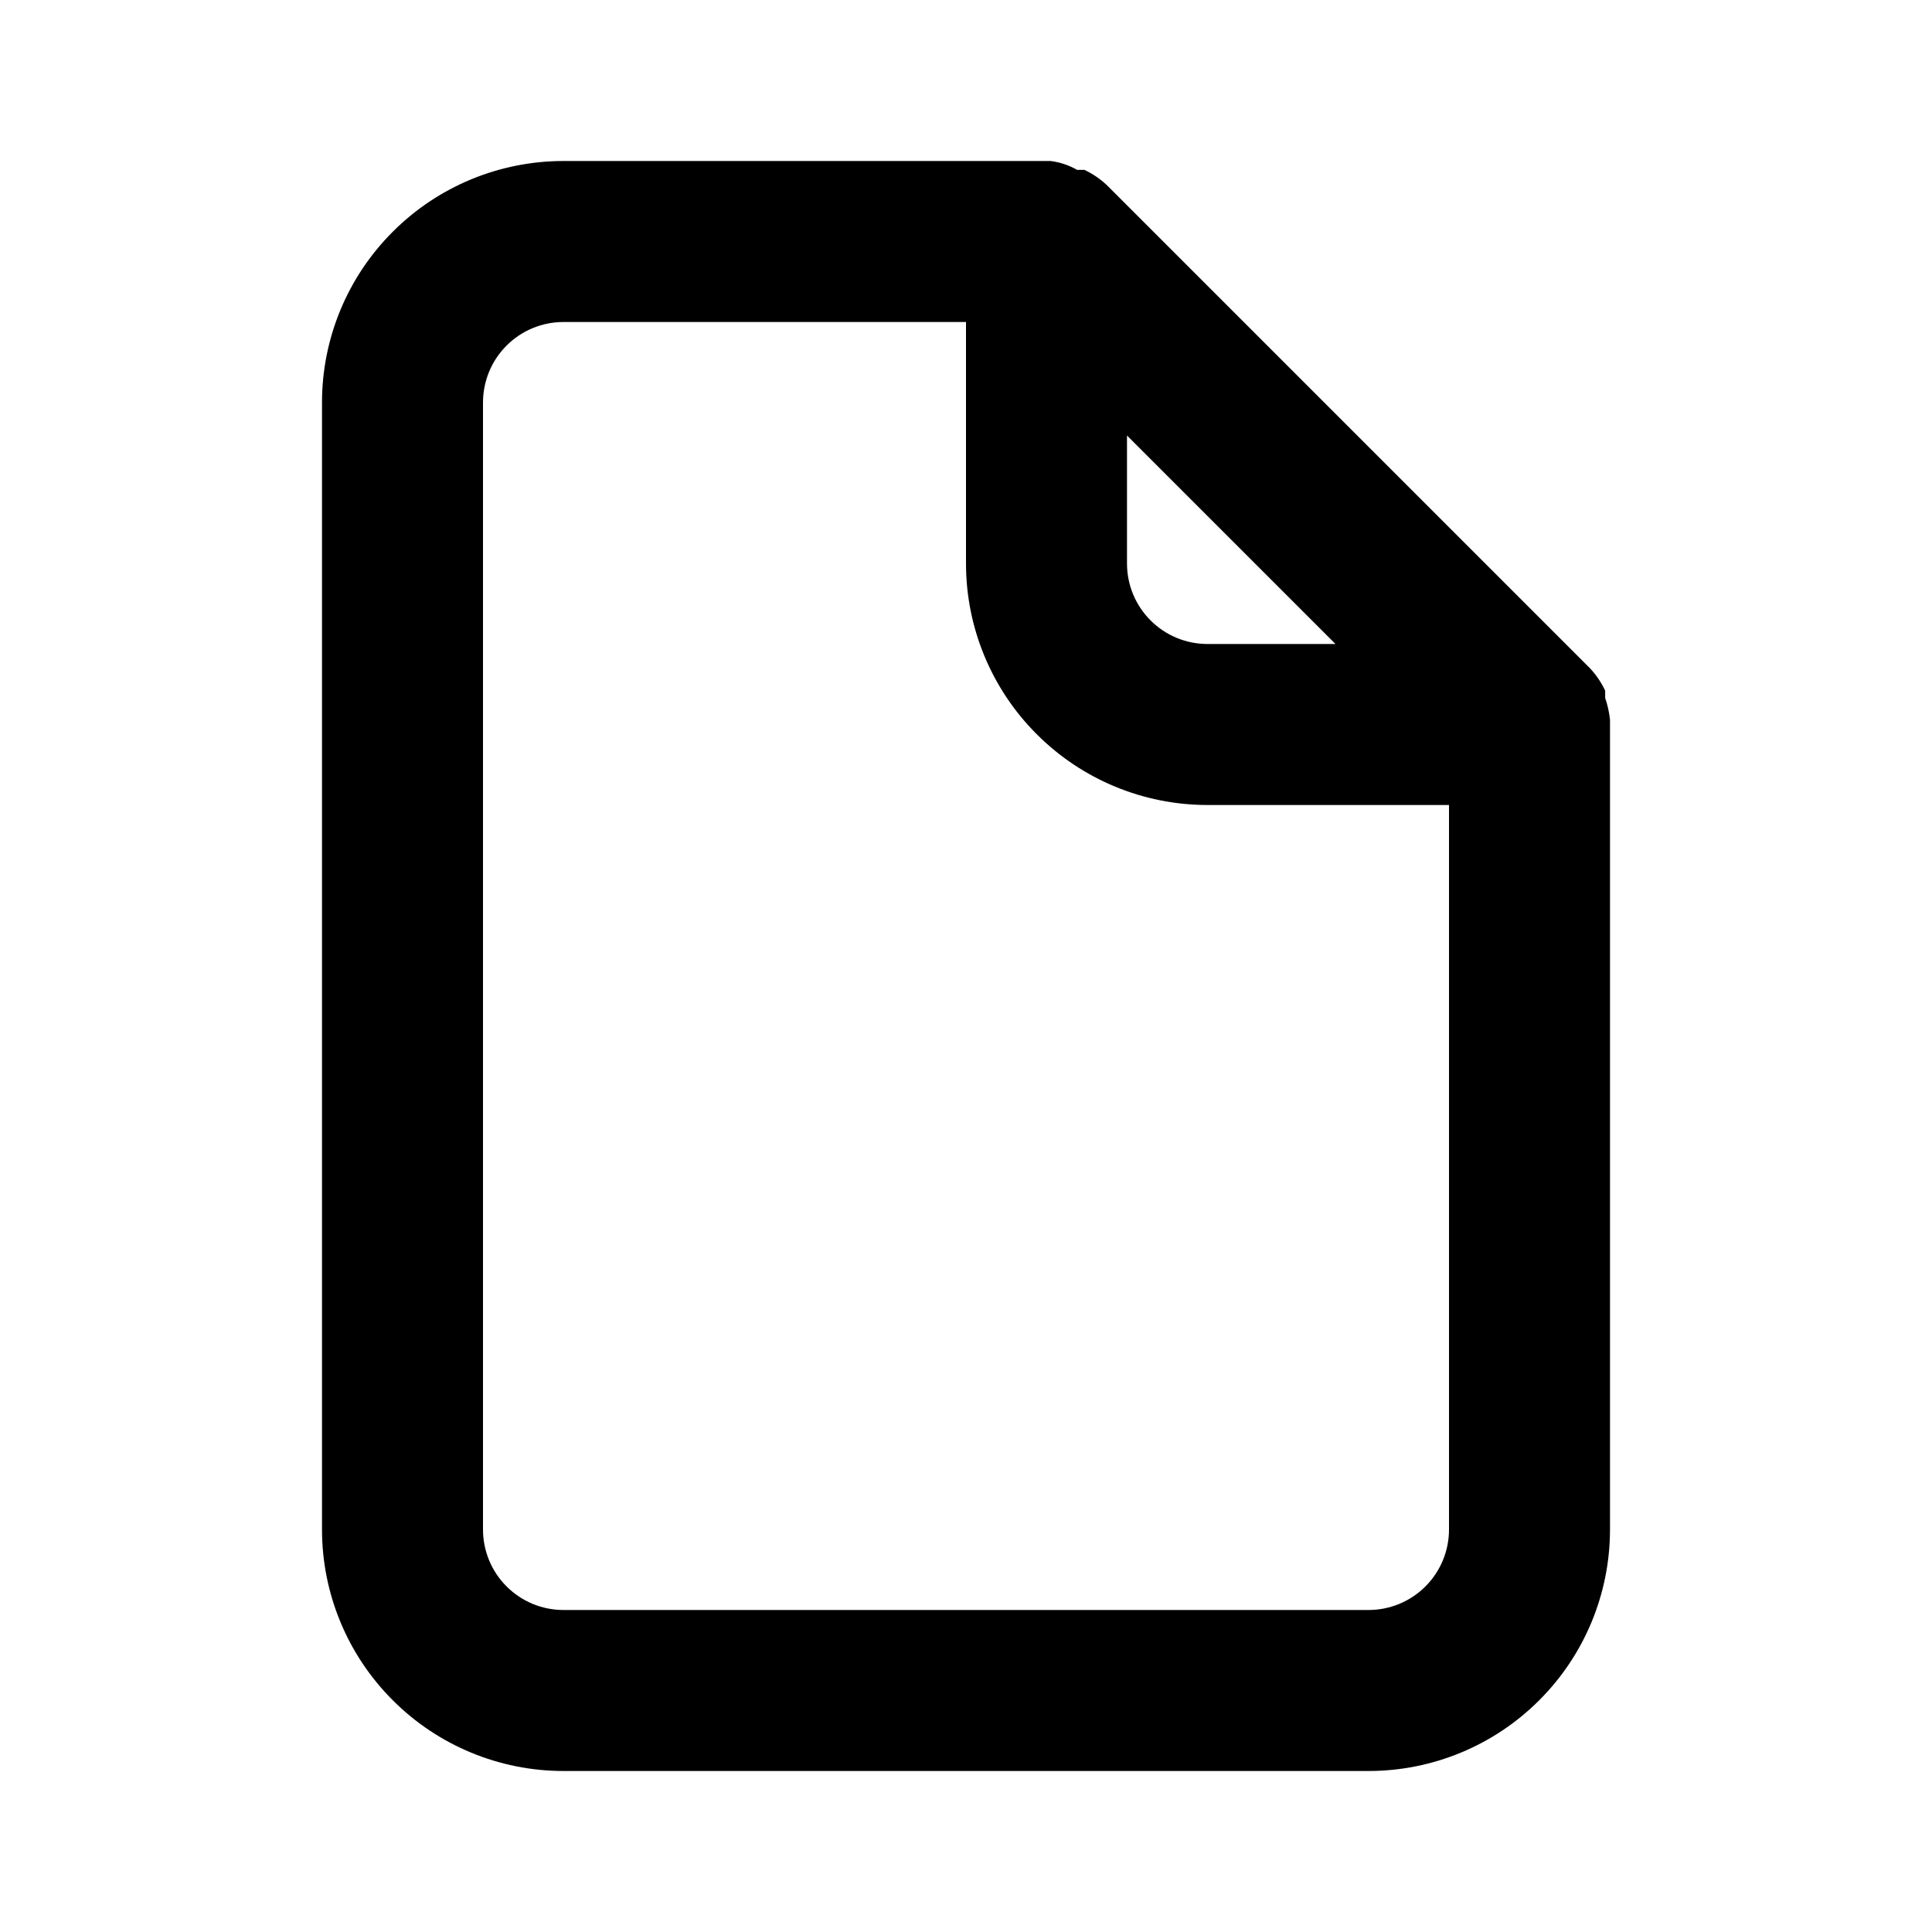
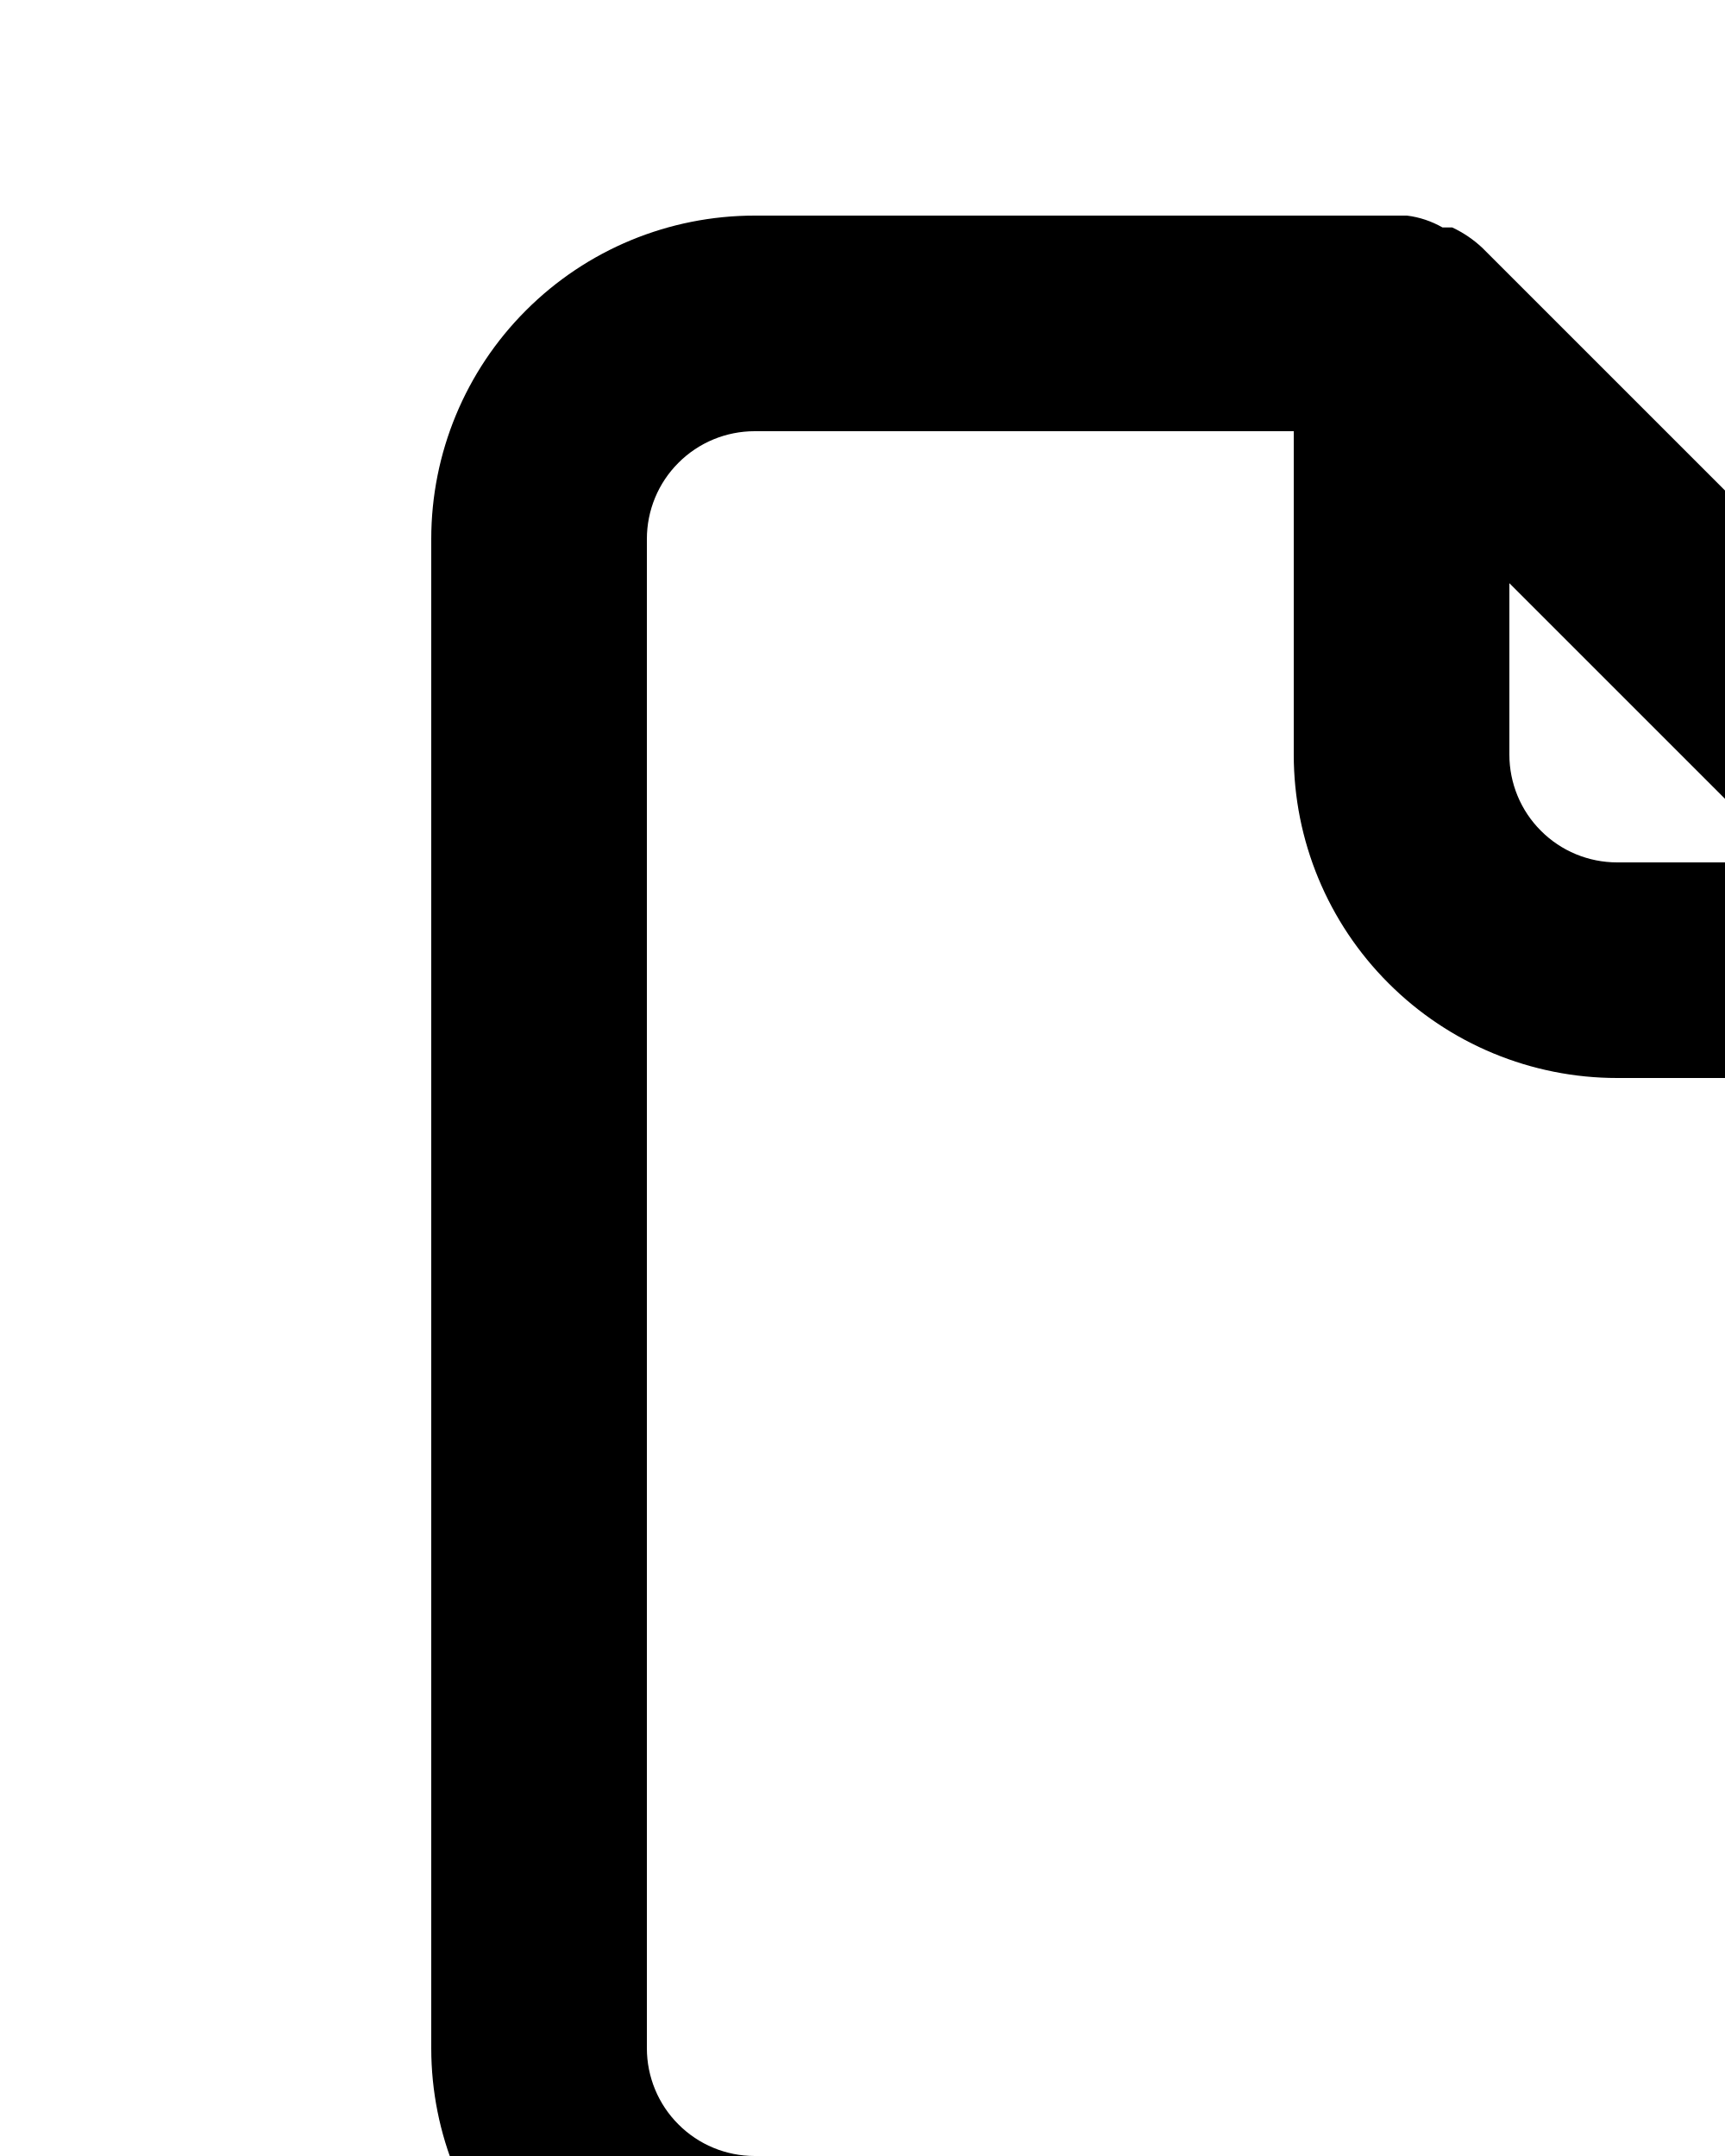
- <svg xmlns="http://www.w3.org/2000/svg" width="24" height="24" viewBox="0 0 24 24" fill="none">
+ <svg xmlns="http://www.w3.org/2000/svg" fill="none">
  <path d="M20 8.94C19.99 8.848 19.97 8.758 19.94 8.67V8.58C19.892 8.477 19.828 8.383 19.75 8.3V8.3L13.75 2.3C13.667 2.222 13.573 2.158 13.47 2.11H13.38C13.278 2.052 13.166 2.014 13.05 2H7C6.204 2 5.441 2.316 4.879 2.879C4.316 3.441 4 4.204 4 5V19C4 19.796 4.316 20.559 4.879 21.121C5.441 21.684 6.204 22 7 22H17C17.796 22 18.559 21.684 19.121 21.121C19.684 20.559 20 19.796 20 19V9C20 9 20 9 20 8.94ZM14 5.41L16.59 8H15C14.735 8 14.48 7.895 14.293 7.707C14.105 7.52 14 7.265 14 7V5.41ZM18 19C18 19.265 17.895 19.52 17.707 19.707C17.52 19.895 17.265 20 17 20H7C6.735 20 6.48 19.895 6.293 19.707C6.105 19.52 6 19.265 6 19V5C6 4.735 6.105 4.48 6.293 4.293C6.48 4.105 6.735 4 7 4H12V7C12 7.796 12.316 8.559 12.879 9.121C13.441 9.684 14.204 10 15 10H18V19Z" fill="currentColor" />
</svg>
